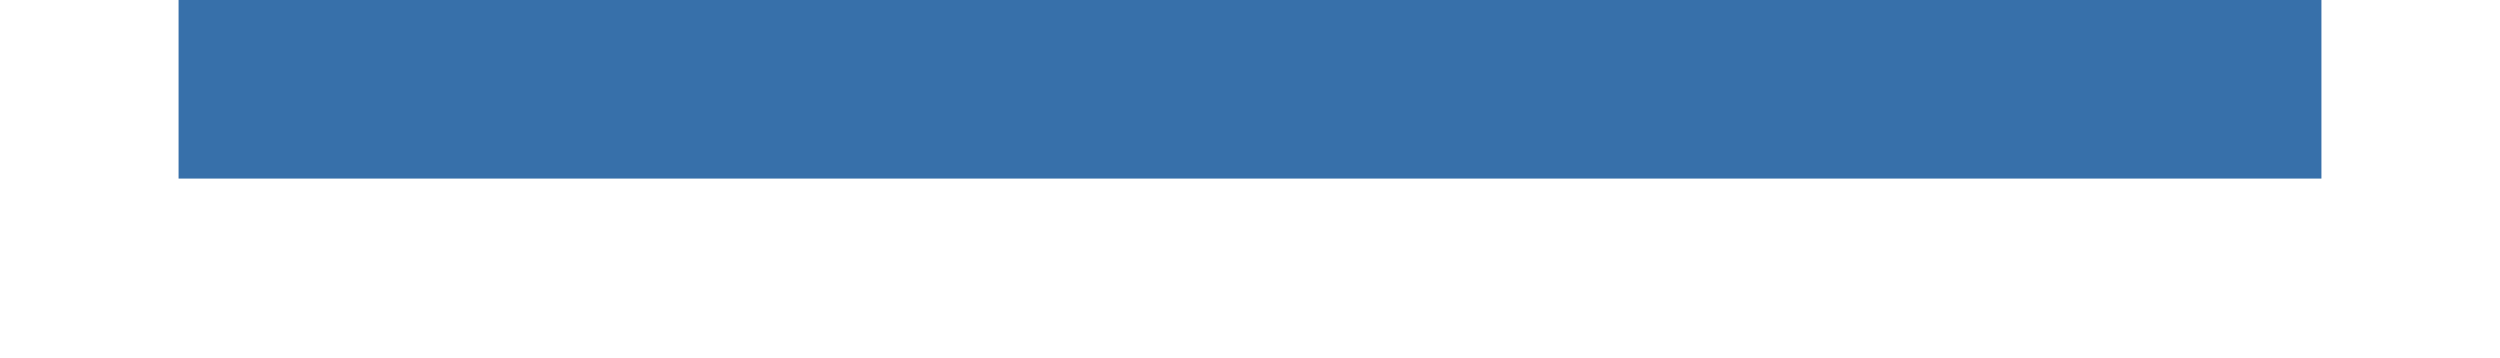
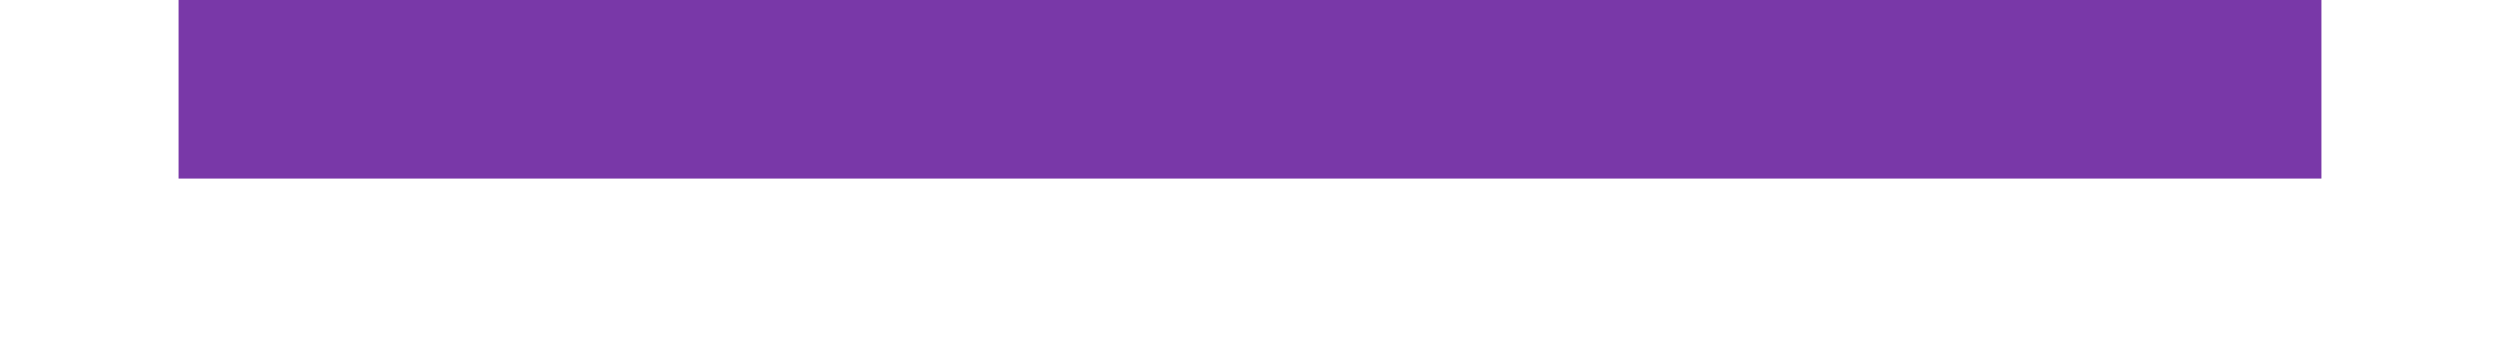
- <svg xmlns="http://www.w3.org/2000/svg" width="28" height="4" id="svg11300" version="1.0" style="display:inline;enable-background:new">
-   <defs id="defs3" />
-   <g style="display:inline" id="layer1" transform="translate(0,-296)">
-     <rect style="opacity:1;fill:#3770aa;fill-opacity:1;stroke:none" id="rect4270-9" width="24" height="2" x="2" y="296" />
+ <svg xmlns="http://www.w3.org/2000/svg" version="1.1" id="svg11300" x="0px" y="0px" viewBox="0 0 28 4" style="enable-background:new 0 0 28 4;" xml:space="preserve">
+   <style type="text/css">
+ 	.st0{fill:#7938A8;}
+ </style>
+   <g id="layer1" transform="translate(0,-296)">
+     <rect id="rect4270-9" x="2" y="296" class="st0" width="24" height="2" />
  </g>
</svg>
